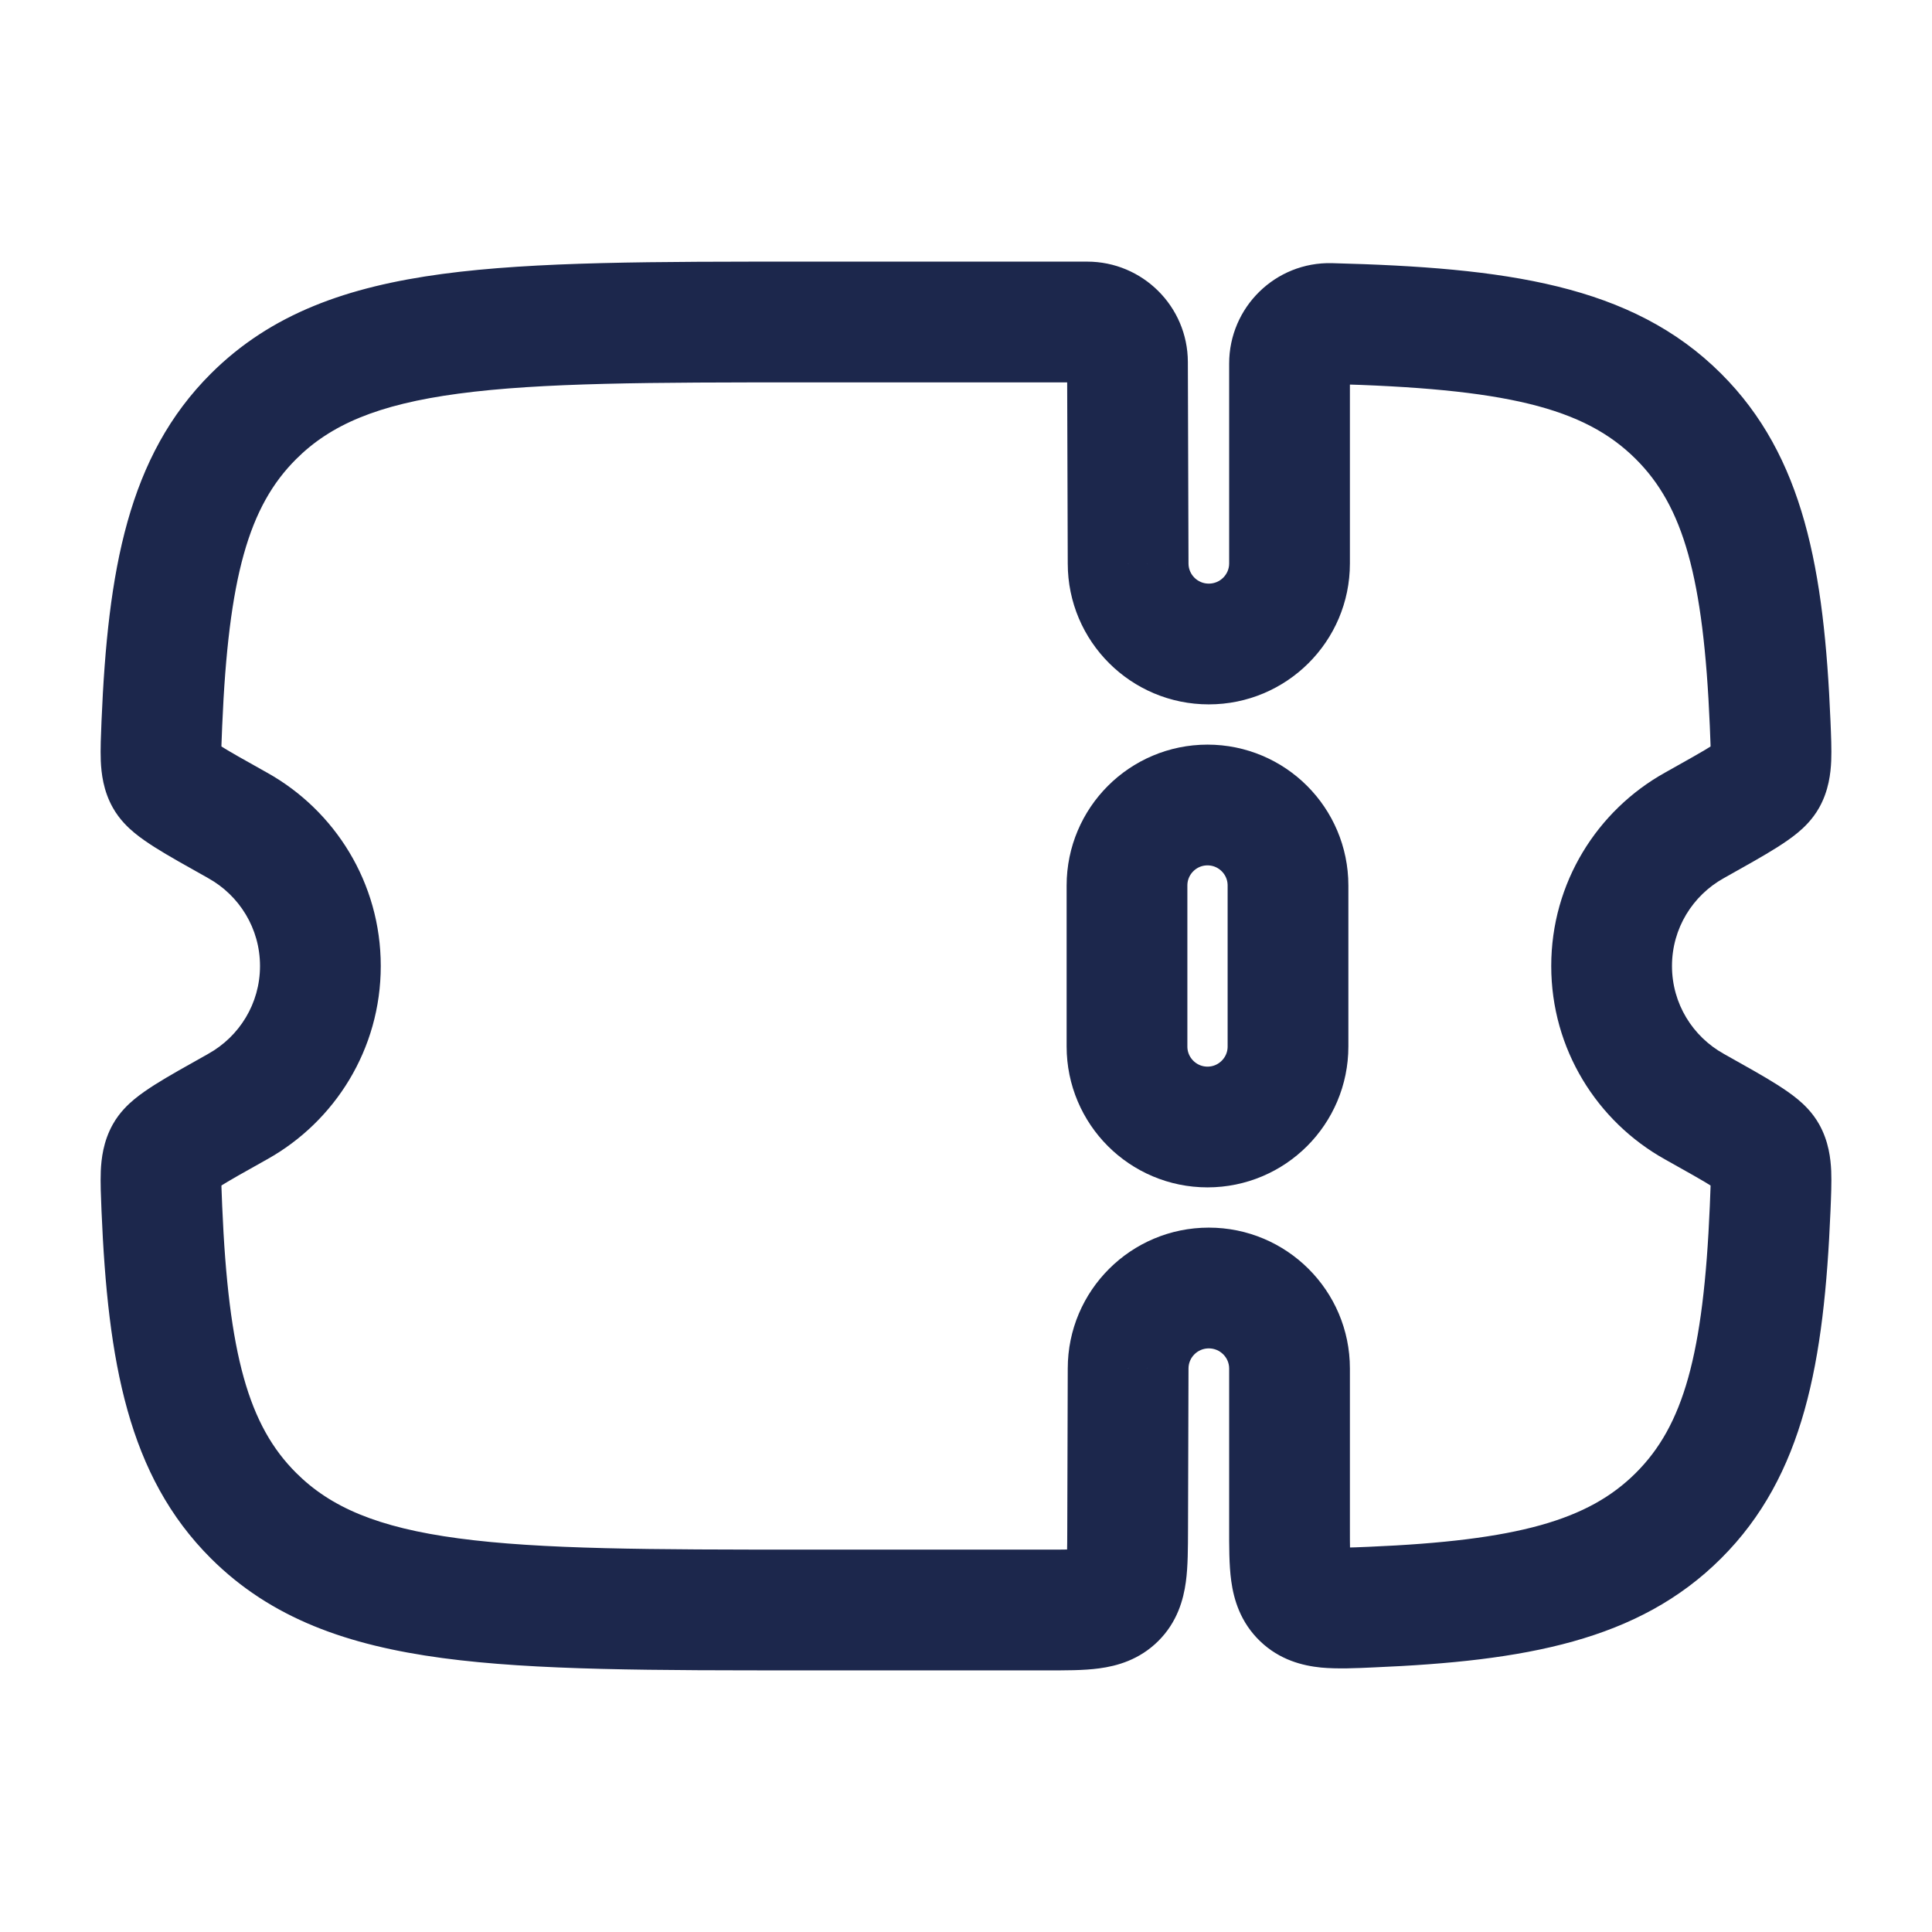
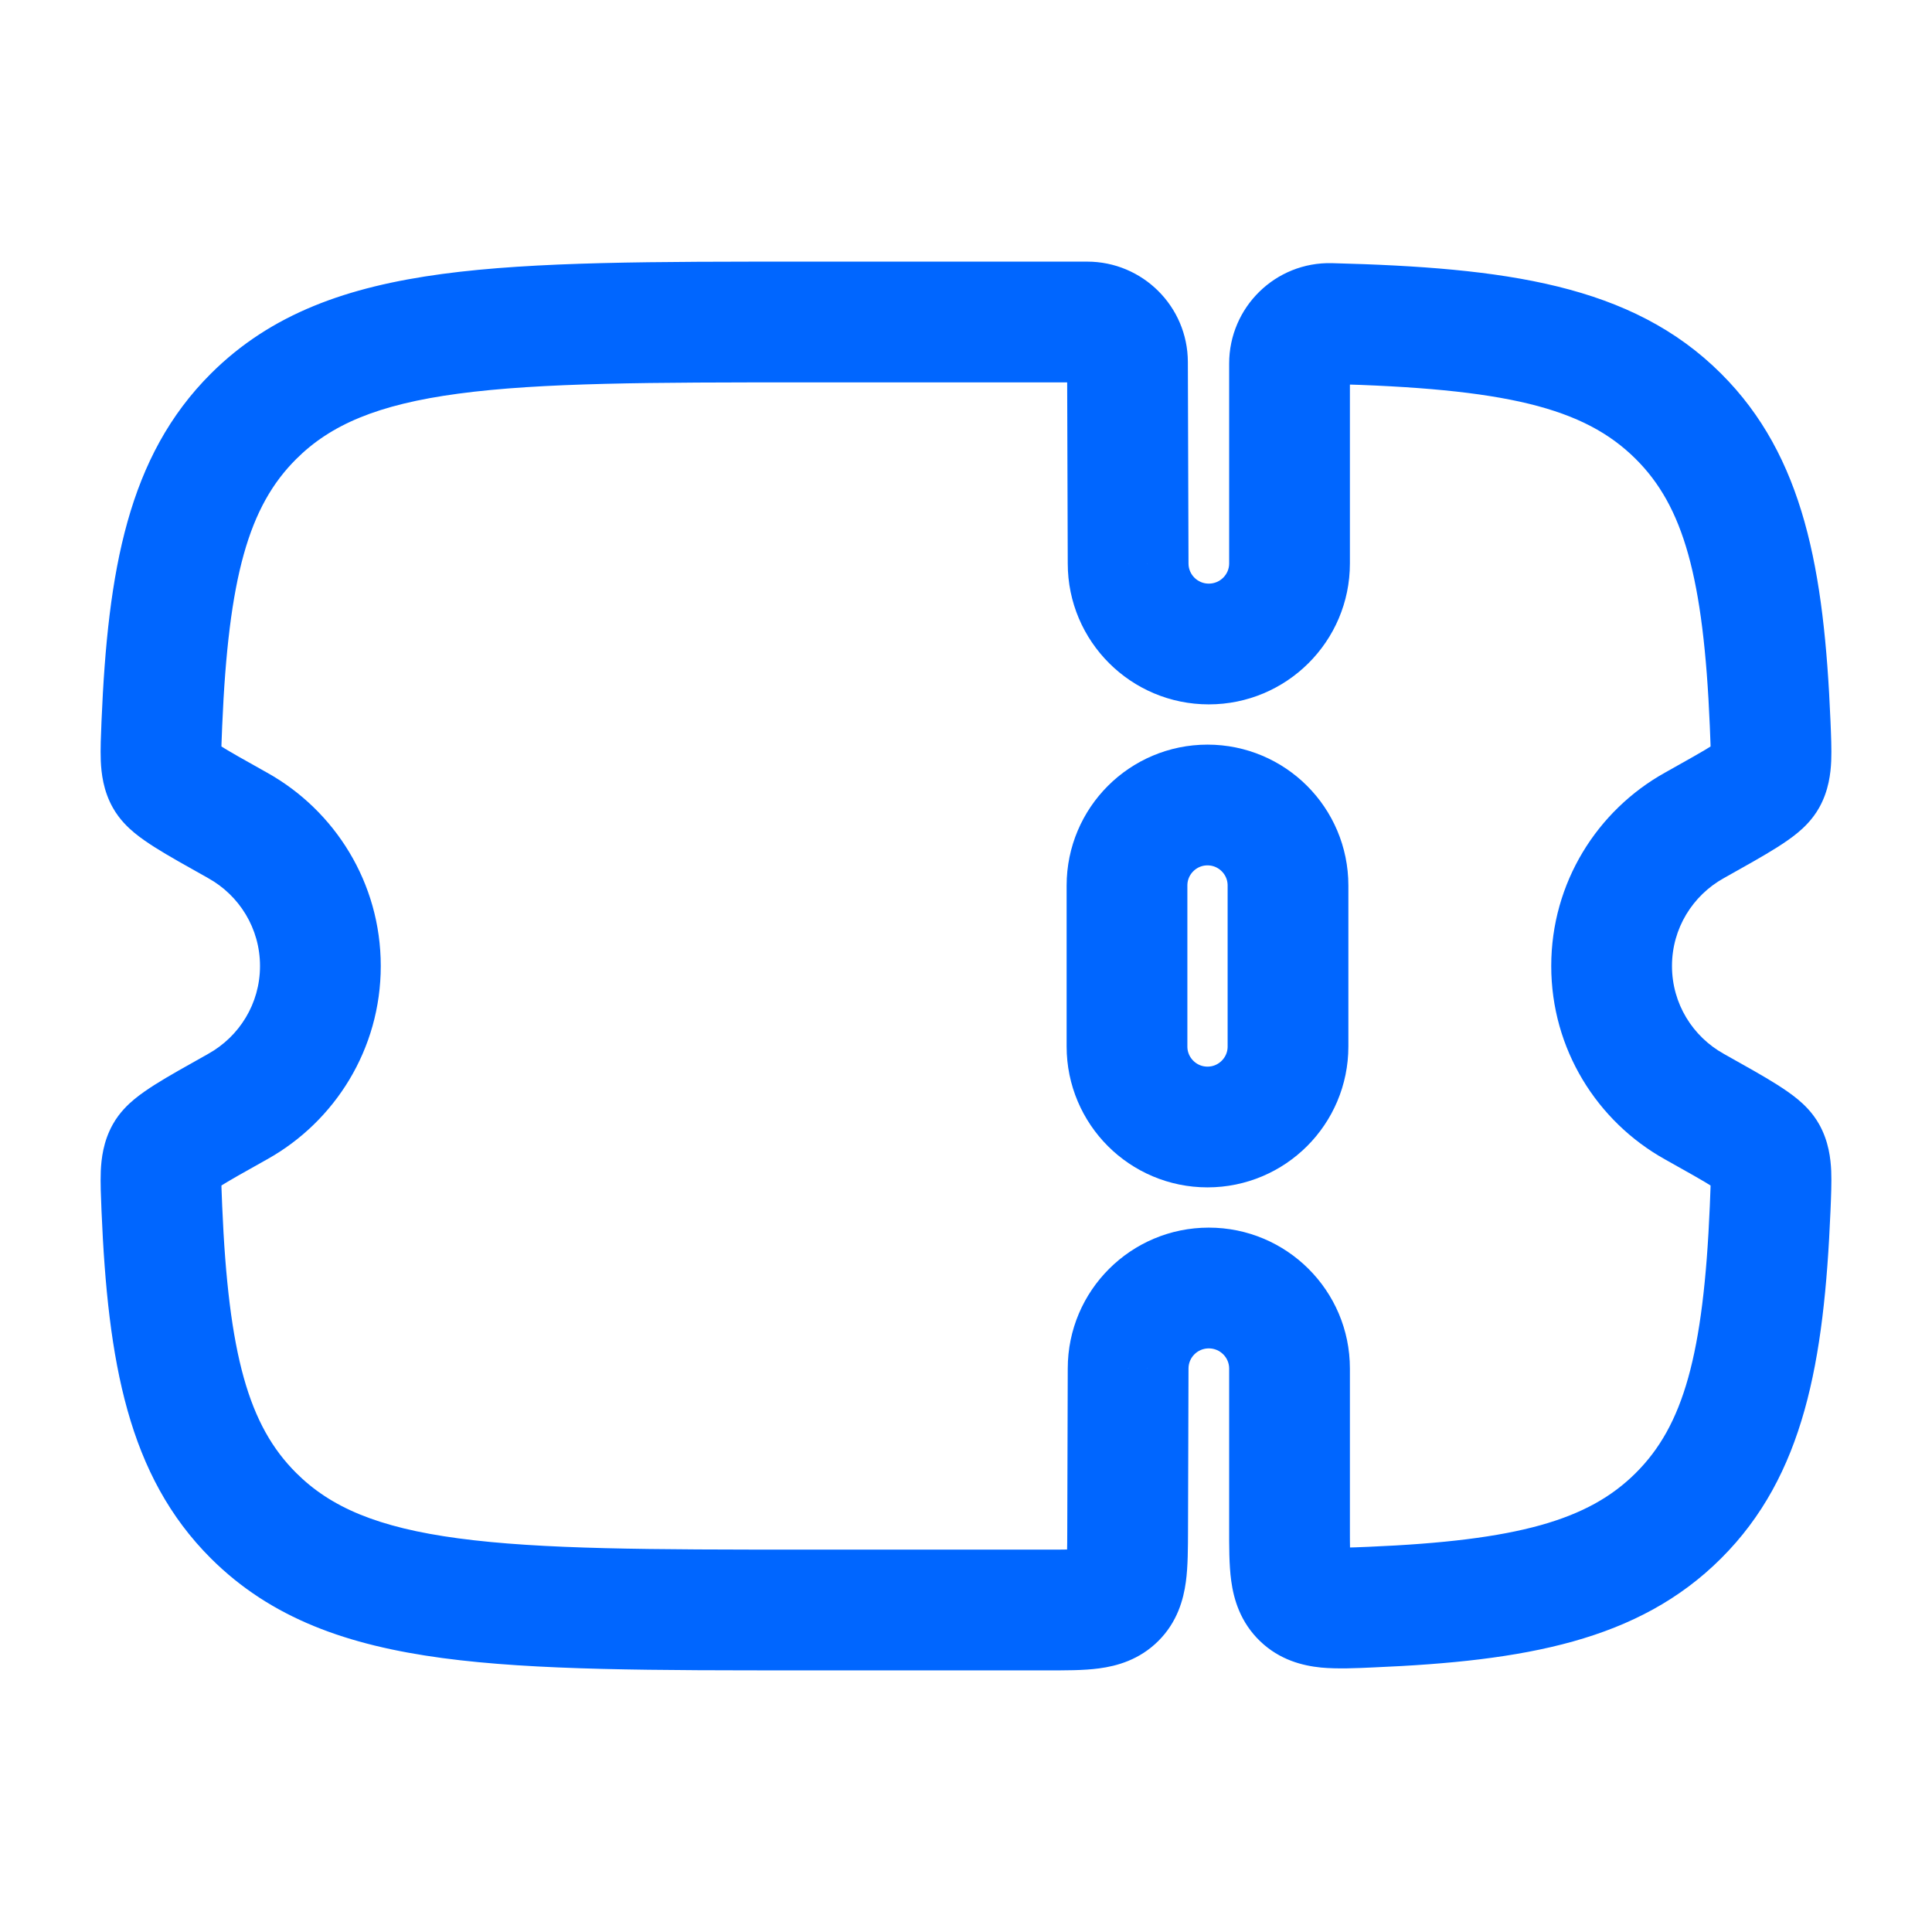
<svg xmlns="http://www.w3.org/2000/svg" width="800px" height="800px" viewBox="0 0 24 24" fill="none">
-   <path d="M14 11C14 10.448 14.448 10 15 10C15.552 10 16 10.448 16 11V13C16 13.552 15.552 14 15 14C14.448 14 14 13.552 14 13V11Z" stroke="#1C274C" stroke-width="1.5" />
-   <path d="M14.008 19.003L13.258 19.001V19.001L14.008 19.003ZM14.014 17L14.764 17.002V17H14.014ZM3.15 18.828L2.62 19.359H2.62L3.15 18.828ZM3.15 5.172L2.62 4.641L2.62 4.641L3.15 5.172ZM2.953 10.254L2.587 10.909H2.587L2.953 10.254ZM2.011 8.989L1.261 8.958L2.011 8.989ZM2.953 13.746L2.587 13.091L2.587 13.091L2.953 13.746ZM2.011 15.011L2.76 14.979L2.011 15.011ZM21.047 10.254L21.413 10.909L21.047 10.254ZM21.989 8.989L22.739 8.958V8.958L21.989 8.989ZM20.85 5.172L21.38 4.641L21.38 4.641L20.85 5.172ZM21.047 13.746L20.681 14.401V14.401L21.047 13.746ZM21.989 15.011L22.739 15.042V15.042L21.989 15.011ZM20.85 18.828L21.38 19.359L21.38 19.359L20.85 18.828ZM21.944 14.332L22.598 13.966L22.598 13.966L21.944 14.332ZM21.944 9.668L22.598 10.034L22.598 10.034L21.944 9.668ZM2.056 14.332L1.402 13.966L1.402 13.966L2.056 14.332ZM2.056 9.668L2.711 9.302L2.711 9.302L2.056 9.668ZM14.014 7H14.764L14.764 6.998L14.014 7ZM14.006 4.499L13.256 4.501V4.501L14.006 4.499ZM16.528 4.019L16.547 3.269L16.528 4.019ZM17.034 19.964L17.065 20.713H17.065L17.034 19.964ZM13.86 19.854L13.33 19.323L13.33 19.323L13.86 19.854ZM14.758 19.005L14.764 17.002L13.264 16.998L13.258 19.001L14.758 19.005ZM15.016 16.75C15.157 16.75 15.269 16.864 15.269 17H16.769C16.769 16.032 15.982 15.25 15.016 15.25V16.75ZM15.016 15.25C14.05 15.25 13.264 16.032 13.264 17H14.764C14.764 16.864 14.875 16.75 15.016 16.75V15.25ZM9.995 4.75H13.505V3.25H9.995V4.75ZM13.008 19.25H9.995V20.75H13.008V19.25ZM9.995 19.25C8.084 19.25 6.725 19.248 5.695 19.11C4.686 18.975 4.104 18.721 3.679 18.297L2.62 19.359C3.37 20.107 4.321 20.439 5.495 20.597C6.649 20.752 8.126 20.75 9.995 20.75V19.25ZM9.995 3.25C8.126 3.25 6.649 3.248 5.495 3.403C4.321 3.561 3.37 3.893 2.62 4.641L3.679 5.703C4.104 5.279 4.686 5.025 5.695 4.89C6.725 4.752 8.084 4.75 9.995 4.75V3.25ZM2.587 10.909C2.973 11.124 3.23 11.533 3.23 12H4.73C4.73 10.966 4.159 10.068 3.319 9.599L2.587 10.909ZM2.76 9.021C2.838 7.165 3.091 6.289 3.679 5.703L2.62 4.641C1.59 5.668 1.34 7.082 1.261 8.958L2.76 9.021ZM3.23 12C3.23 12.467 2.973 12.876 2.587 13.091L3.319 14.401C4.159 13.932 4.73 13.034 4.73 12H3.23ZM1.261 15.042C1.34 16.918 1.59 18.332 2.62 19.359L3.679 18.297C3.091 17.711 2.838 16.835 2.76 14.979L1.261 15.042ZM20.77 12C20.77 11.533 21.027 11.124 21.413 10.909L20.681 9.599C19.841 10.068 19.27 10.966 19.27 12H20.77ZM22.739 8.958C22.66 7.082 22.41 5.668 21.38 4.641L20.321 5.703C20.909 6.289 21.162 7.165 21.24 9.021L22.739 8.958ZM21.413 13.091C21.027 12.876 20.77 12.467 20.77 12H19.27C19.27 13.034 19.841 13.932 20.681 14.401L21.413 13.091ZM21.24 14.979C21.162 16.835 20.909 17.711 20.321 18.297L21.38 19.359C22.41 18.332 22.66 16.918 22.739 15.042L21.24 14.979ZM20.681 14.401C20.965 14.56 21.151 14.664 21.276 14.743C21.338 14.782 21.365 14.802 21.373 14.809C21.388 14.821 21.337 14.785 21.289 14.698L22.598 13.966C22.515 13.818 22.404 13.715 22.33 13.654C22.25 13.588 22.161 13.528 22.076 13.474C21.909 13.368 21.68 13.241 21.413 13.091L20.681 14.401ZM22.739 15.042C22.746 14.871 22.754 14.694 22.748 14.546C22.741 14.396 22.718 14.18 22.598 13.966L21.289 14.698C21.239 14.608 21.246 14.546 21.249 14.612C21.25 14.64 21.25 14.682 21.249 14.746C21.247 14.81 21.244 14.885 21.24 14.979L22.739 15.042ZM21.413 10.909C21.68 10.759 21.909 10.632 22.076 10.526C22.161 10.472 22.25 10.412 22.33 10.346C22.404 10.285 22.515 10.182 22.598 10.034L21.289 9.302C21.337 9.215 21.388 9.179 21.373 9.191C21.365 9.198 21.338 9.218 21.276 9.257C21.151 9.336 20.965 9.44 20.681 9.599L21.413 10.909ZM21.24 9.021C21.244 9.115 21.247 9.19 21.249 9.254C21.25 9.318 21.25 9.36 21.249 9.388C21.246 9.454 21.239 9.392 21.289 9.302L22.598 10.034C22.718 9.821 22.741 9.604 22.748 9.454C22.754 9.306 22.746 9.129 22.739 8.958L21.24 9.021ZM2.587 13.091C2.32 13.241 2.091 13.368 1.924 13.474C1.839 13.528 1.75 13.588 1.67 13.654C1.596 13.715 1.485 13.818 1.402 13.966L2.711 14.698C2.663 14.785 2.612 14.821 2.626 14.809C2.635 14.802 2.662 14.782 2.724 14.743C2.849 14.664 3.035 14.56 3.319 14.401L2.587 13.091ZM2.76 14.979C2.756 14.885 2.753 14.81 2.751 14.746C2.75 14.682 2.75 14.64 2.751 14.612C2.754 14.546 2.761 14.608 2.711 14.698L1.402 13.966C1.282 14.18 1.259 14.396 1.252 14.546C1.246 14.694 1.254 14.871 1.261 15.042L2.76 14.979ZM3.319 9.599C3.035 9.44 2.849 9.336 2.724 9.257C2.662 9.218 2.635 9.198 2.626 9.191C2.612 9.179 2.663 9.215 2.711 9.302L1.402 10.034C1.485 10.182 1.596 10.285 1.67 10.346C1.75 10.412 1.839 10.472 1.924 10.526C2.091 10.632 2.32 10.759 2.587 10.909L3.319 9.599ZM1.261 8.958C1.254 9.129 1.246 9.306 1.252 9.454C1.259 9.604 1.282 9.821 1.402 10.034L2.711 9.302C2.761 9.392 2.754 9.454 2.751 9.388C2.75 9.36 2.75 9.318 2.751 9.254C2.753 9.19 2.756 9.115 2.76 9.021L1.261 8.958ZM14.764 6.998L14.756 4.496L13.256 4.501L13.264 7.002L14.764 6.998ZM15.016 7.25C14.875 7.25 14.764 7.136 14.764 7H13.264C13.264 7.968 14.05 8.75 15.016 8.75V7.25ZM15.269 7C15.269 7.136 15.157 7.25 15.016 7.25V8.75C15.982 8.75 16.769 7.968 16.769 7H15.269ZM15.269 4.516V7H16.769V4.516H15.269ZM16.508 4.769C18.697 4.825 19.678 5.061 20.321 5.703L21.38 4.641C20.268 3.531 18.694 3.325 16.547 3.269L16.508 4.769ZM16.769 4.516C16.769 4.656 16.653 4.772 16.508 4.769L16.547 3.269C15.843 3.251 15.269 3.818 15.269 4.516H16.769ZM13.505 4.75C13.37 4.75 13.257 4.64 13.256 4.501L14.756 4.496C14.754 3.806 14.193 3.25 13.505 3.25V4.75ZM17.065 20.713C18.94 20.634 20.353 20.384 21.38 19.359L20.321 18.297C19.734 18.883 18.856 19.137 17.002 19.215L17.065 20.713ZM15.269 17V18.977H16.769V17H15.269ZM13.258 19.001C13.258 19.121 13.257 19.214 13.255 19.293C13.253 19.372 13.249 19.419 13.245 19.448C13.241 19.476 13.24 19.467 13.251 19.439C13.265 19.404 13.291 19.362 13.33 19.323L14.389 20.385C14.625 20.15 14.701 19.871 14.731 19.652C14.758 19.455 14.757 19.219 14.758 19.005L13.258 19.001ZM13.008 20.75C13.222 20.75 13.458 20.752 13.655 20.725C13.874 20.696 14.153 20.62 14.389 20.385L13.33 19.323C13.369 19.284 13.412 19.259 13.446 19.245C13.474 19.233 13.484 19.235 13.455 19.238C13.426 19.242 13.379 19.246 13.3 19.248C13.221 19.25 13.128 19.25 13.008 19.25V20.75ZM17.002 19.215C16.881 19.22 16.789 19.224 16.71 19.225C16.631 19.226 16.585 19.224 16.558 19.222C16.531 19.219 16.543 19.218 16.573 19.229C16.61 19.243 16.654 19.268 16.692 19.305L15.654 20.388C15.898 20.622 16.183 20.692 16.411 20.715C16.613 20.734 16.852 20.723 17.065 20.713L17.002 19.215ZM15.269 18.977C15.269 19.195 15.267 19.437 15.295 19.64C15.326 19.866 15.407 20.151 15.654 20.388L16.692 19.305C16.731 19.343 16.758 19.386 16.774 19.422C16.786 19.452 16.785 19.462 16.781 19.434C16.777 19.405 16.773 19.357 16.771 19.275C16.769 19.195 16.769 19.1 16.769 18.977H15.269Z" fill="#1C274C" />
+   <path d="M14 11C14 10.448 14.448 10 15 10C15.552 10 16 10.448 16 11V13C16 13.552 15.552 14 15 14C14.448 14 14 13.552 14 13V11Z" stroke="#0066ff" stroke-width="1.5" />
+   <path d="M14.008 19.003L13.258 19.001V19.001L14.008 19.003ZM14.014 17L14.764 17.002V17H14.014ZM3.15 18.828L2.62 19.359H2.62L3.15 18.828ZM3.15 5.172L2.62 4.641L2.62 4.641L3.15 5.172ZM2.953 10.254L2.587 10.909H2.587L2.953 10.254ZM2.011 8.989L1.261 8.958L2.011 8.989ZM2.953 13.746L2.587 13.091L2.587 13.091L2.953 13.746ZM2.011 15.011L2.76 14.979L2.011 15.011ZM21.047 10.254L21.413 10.909L21.047 10.254ZM21.989 8.989L22.739 8.958V8.958L21.989 8.989ZM20.85 5.172L21.38 4.641L21.38 4.641L20.85 5.172ZM21.047 13.746L20.681 14.401V14.401L21.047 13.746ZM21.989 15.011L22.739 15.042V15.042L21.989 15.011ZM20.85 18.828L21.38 19.359L21.38 19.359L20.85 18.828ZM21.944 14.332L22.598 13.966L22.598 13.966L21.944 14.332ZM21.944 9.668L22.598 10.034L22.598 10.034L21.944 9.668ZM2.056 14.332L1.402 13.966L1.402 13.966L2.056 14.332ZM2.056 9.668L2.711 9.302L2.711 9.302L2.056 9.668ZM14.014 7H14.764L14.764 6.998L14.014 7ZM14.006 4.499L13.256 4.501V4.501L14.006 4.499ZM16.528 4.019L16.547 3.269L16.528 4.019ZM17.034 19.964L17.065 20.713H17.065L17.034 19.964ZM13.86 19.854L13.33 19.323L13.33 19.323L13.86 19.854ZM14.758 19.005L14.764 17.002L13.264 16.998L13.258 19.001L14.758 19.005ZM15.016 16.75C15.157 16.75 15.269 16.864 15.269 17H16.769C16.769 16.032 15.982 15.25 15.016 15.25V16.75ZM15.016 15.25C14.05 15.25 13.264 16.032 13.264 17H14.764C14.764 16.864 14.875 16.75 15.016 16.75V15.25ZM9.995 4.75H13.505V3.25H9.995V4.75ZM13.008 19.25H9.995V20.75H13.008V19.25ZM9.995 19.25C8.084 19.25 6.725 19.248 5.695 19.11C4.686 18.975 4.104 18.721 3.679 18.297L2.62 19.359C3.37 20.107 4.321 20.439 5.495 20.597C6.649 20.752 8.126 20.75 9.995 20.75V19.25ZM9.995 3.25C8.126 3.25 6.649 3.248 5.495 3.403C4.321 3.561 3.37 3.893 2.62 4.641L3.679 5.703C4.104 5.279 4.686 5.025 5.695 4.89C6.725 4.752 8.084 4.75 9.995 4.75V3.25ZM2.587 10.909C2.973 11.124 3.23 11.533 3.23 12H4.73C4.73 10.966 4.159 10.068 3.319 9.599L2.587 10.909ZM2.76 9.021C2.838 7.165 3.091 6.289 3.679 5.703L2.62 4.641C1.59 5.668 1.34 7.082 1.261 8.958L2.76 9.021ZM3.23 12C3.23 12.467 2.973 12.876 2.587 13.091L3.319 14.401C4.159 13.932 4.73 13.034 4.73 12H3.23ZM1.261 15.042C1.34 16.918 1.59 18.332 2.62 19.359L3.679 18.297C3.091 17.711 2.838 16.835 2.76 14.979L1.261 15.042ZM20.77 12C20.77 11.533 21.027 11.124 21.413 10.909L20.681 9.599C19.841 10.068 19.27 10.966 19.27 12H20.77ZM22.739 8.958C22.66 7.082 22.41 5.668 21.38 4.641L20.321 5.703C20.909 6.289 21.162 7.165 21.24 9.021L22.739 8.958ZM21.413 13.091C21.027 12.876 20.77 12.467 20.77 12H19.27C19.27 13.034 19.841 13.932 20.681 14.401L21.413 13.091ZM21.24 14.979C21.162 16.835 20.909 17.711 20.321 18.297L21.38 19.359C22.41 18.332 22.66 16.918 22.739 15.042L21.24 14.979ZM20.681 14.401C20.965 14.56 21.151 14.664 21.276 14.743C21.338 14.782 21.365 14.802 21.373 14.809C21.388 14.821 21.337 14.785 21.289 14.698L22.598 13.966C22.515 13.818 22.404 13.715 22.33 13.654C22.25 13.588 22.161 13.528 22.076 13.474C21.909 13.368 21.68 13.241 21.413 13.091L20.681 14.401ZM22.739 15.042C22.746 14.871 22.754 14.694 22.748 14.546C22.741 14.396 22.718 14.18 22.598 13.966L21.289 14.698C21.239 14.608 21.246 14.546 21.249 14.612C21.25 14.64 21.25 14.682 21.249 14.746C21.247 14.81 21.244 14.885 21.24 14.979L22.739 15.042ZM21.413 10.909C21.68 10.759 21.909 10.632 22.076 10.526C22.161 10.472 22.25 10.412 22.33 10.346C22.404 10.285 22.515 10.182 22.598 10.034L21.289 9.302C21.337 9.215 21.388 9.179 21.373 9.191C21.365 9.198 21.338 9.218 21.276 9.257C21.151 9.336 20.965 9.44 20.681 9.599L21.413 10.909ZM21.24 9.021C21.244 9.115 21.247 9.19 21.249 9.254C21.25 9.318 21.25 9.36 21.249 9.388C21.246 9.454 21.239 9.392 21.289 9.302L22.598 10.034C22.718 9.821 22.741 9.604 22.748 9.454C22.754 9.306 22.746 9.129 22.739 8.958L21.24 9.021ZM2.587 13.091C2.32 13.241 2.091 13.368 1.924 13.474C1.839 13.528 1.75 13.588 1.67 13.654C1.596 13.715 1.485 13.818 1.402 13.966L2.711 14.698C2.663 14.785 2.612 14.821 2.626 14.809C2.635 14.802 2.662 14.782 2.724 14.743C2.849 14.664 3.035 14.56 3.319 14.401L2.587 13.091ZM2.76 14.979C2.756 14.885 2.753 14.81 2.751 14.746C2.75 14.682 2.75 14.64 2.751 14.612C2.754 14.546 2.761 14.608 2.711 14.698L1.402 13.966C1.282 14.18 1.259 14.396 1.252 14.546C1.246 14.694 1.254 14.871 1.261 15.042L2.76 14.979ZM3.319 9.599C3.035 9.44 2.849 9.336 2.724 9.257C2.662 9.218 2.635 9.198 2.626 9.191C2.612 9.179 2.663 9.215 2.711 9.302L1.402 10.034C1.485 10.182 1.596 10.285 1.67 10.346C1.75 10.412 1.839 10.472 1.924 10.526C2.091 10.632 2.32 10.759 2.587 10.909L3.319 9.599ZM1.261 8.958C1.254 9.129 1.246 9.306 1.252 9.454C1.259 9.604 1.282 9.821 1.402 10.034L2.711 9.302C2.761 9.392 2.754 9.454 2.751 9.388C2.75 9.36 2.75 9.318 2.751 9.254C2.753 9.19 2.756 9.115 2.76 9.021L1.261 8.958ZM14.764 6.998L14.756 4.496L13.256 4.501L13.264 7.002L14.764 6.998ZM15.016 7.25C14.875 7.25 14.764 7.136 14.764 7H13.264C13.264 7.968 14.05 8.75 15.016 8.75V7.25ZM15.269 7C15.269 7.136 15.157 7.25 15.016 7.25V8.75C15.982 8.75 16.769 7.968 16.769 7H15.269ZM15.269 4.516V7H16.769V4.516H15.269ZM16.508 4.769C18.697 4.825 19.678 5.061 20.321 5.703L21.38 4.641C20.268 3.531 18.694 3.325 16.547 3.269L16.508 4.769ZM16.769 4.516C16.769 4.656 16.653 4.772 16.508 4.769L16.547 3.269C15.843 3.251 15.269 3.818 15.269 4.516H16.769ZM13.505 4.75C13.37 4.75 13.257 4.64 13.256 4.501L14.756 4.496C14.754 3.806 14.193 3.25 13.505 3.25V4.75ZM17.065 20.713C18.94 20.634 20.353 20.384 21.38 19.359L20.321 18.297C19.734 18.883 18.856 19.137 17.002 19.215L17.065 20.713ZM15.269 17V18.977H16.769V17H15.269ZM13.258 19.001C13.258 19.121 13.257 19.214 13.255 19.293C13.253 19.372 13.249 19.419 13.245 19.448C13.241 19.476 13.24 19.467 13.251 19.439C13.265 19.404 13.291 19.362 13.33 19.323L14.389 20.385C14.625 20.15 14.701 19.871 14.731 19.652C14.758 19.455 14.757 19.219 14.758 19.005L13.258 19.001ZM13.008 20.75C13.222 20.75 13.458 20.752 13.655 20.725C13.874 20.696 14.153 20.62 14.389 20.385L13.33 19.323C13.369 19.284 13.412 19.259 13.446 19.245C13.474 19.233 13.484 19.235 13.455 19.238C13.426 19.242 13.379 19.246 13.3 19.248C13.221 19.25 13.128 19.25 13.008 19.25V20.75ZM17.002 19.215C16.881 19.22 16.789 19.224 16.71 19.225C16.631 19.226 16.585 19.224 16.558 19.222C16.531 19.219 16.543 19.218 16.573 19.229C16.61 19.243 16.654 19.268 16.692 19.305L15.654 20.388C15.898 20.622 16.183 20.692 16.411 20.715C16.613 20.734 16.852 20.723 17.065 20.713L17.002 19.215ZM15.269 18.977C15.269 19.195 15.267 19.437 15.295 19.64C15.326 19.866 15.407 20.151 15.654 20.388L16.692 19.305C16.731 19.343 16.758 19.386 16.774 19.422C16.786 19.452 16.785 19.462 16.781 19.434C16.777 19.405 16.773 19.357 16.771 19.275C16.769 19.195 16.769 19.1 16.769 18.977H15.269Z" fill="#0066ff" />
</svg>
